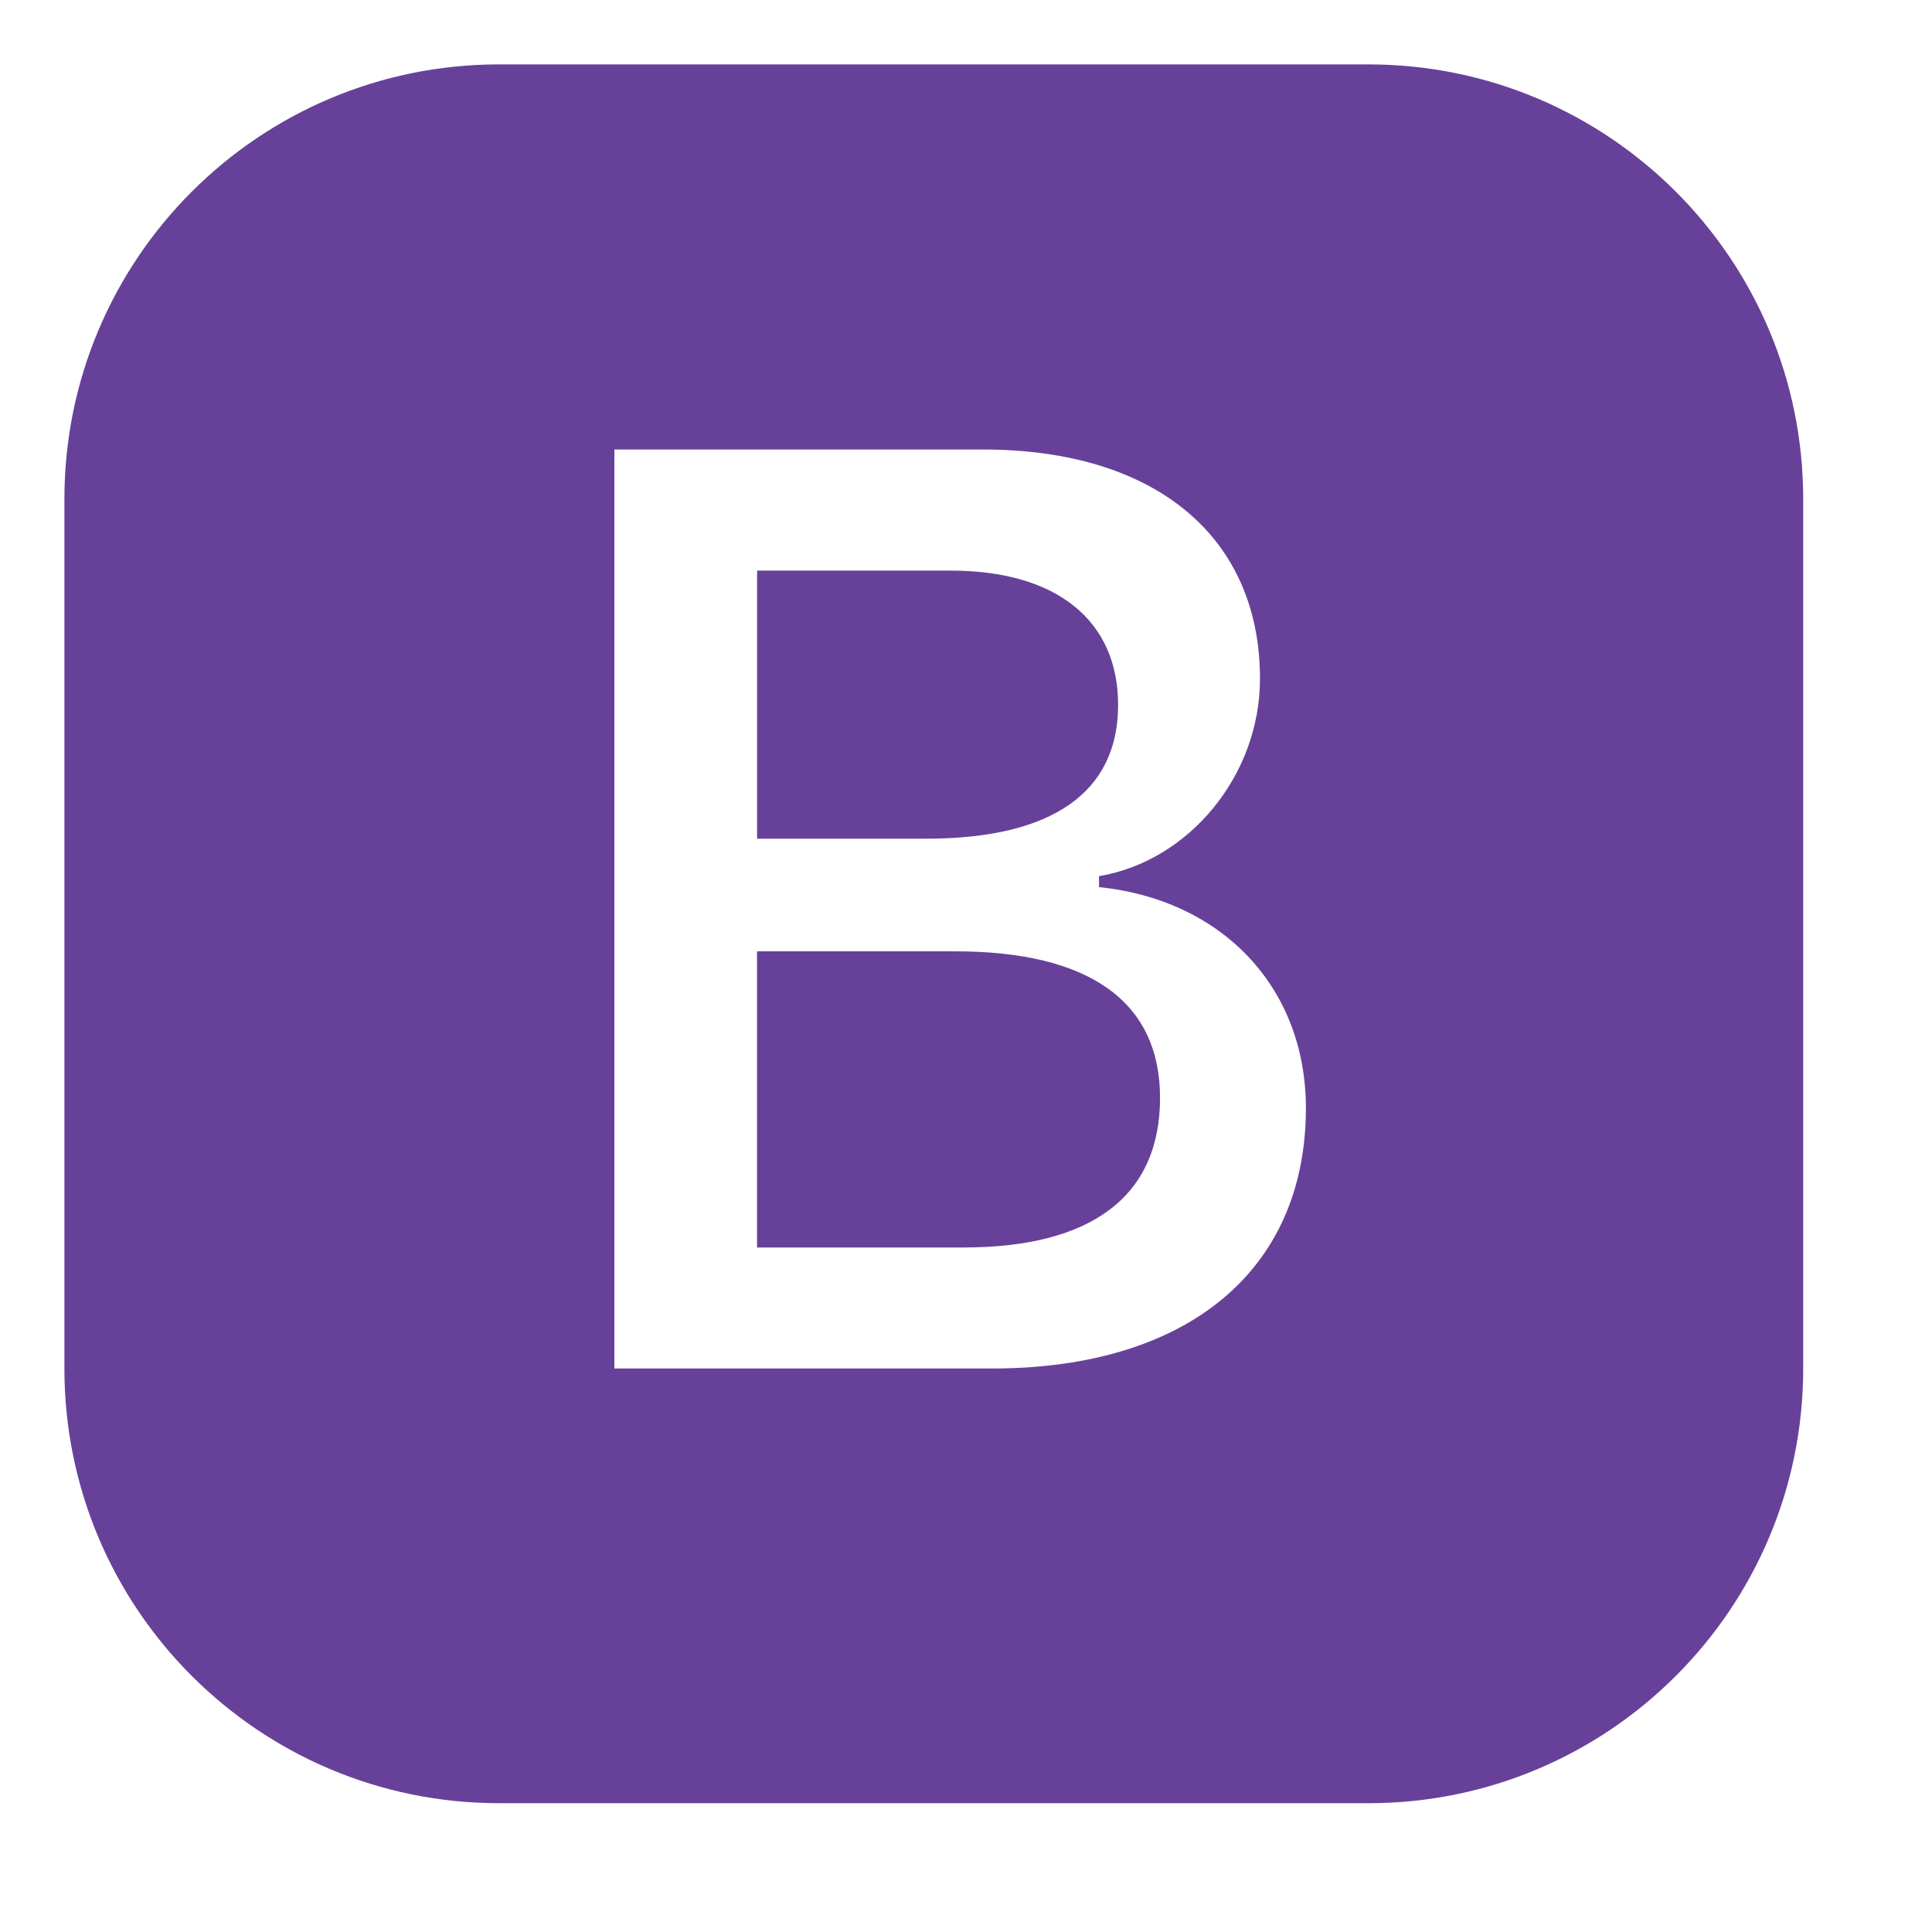
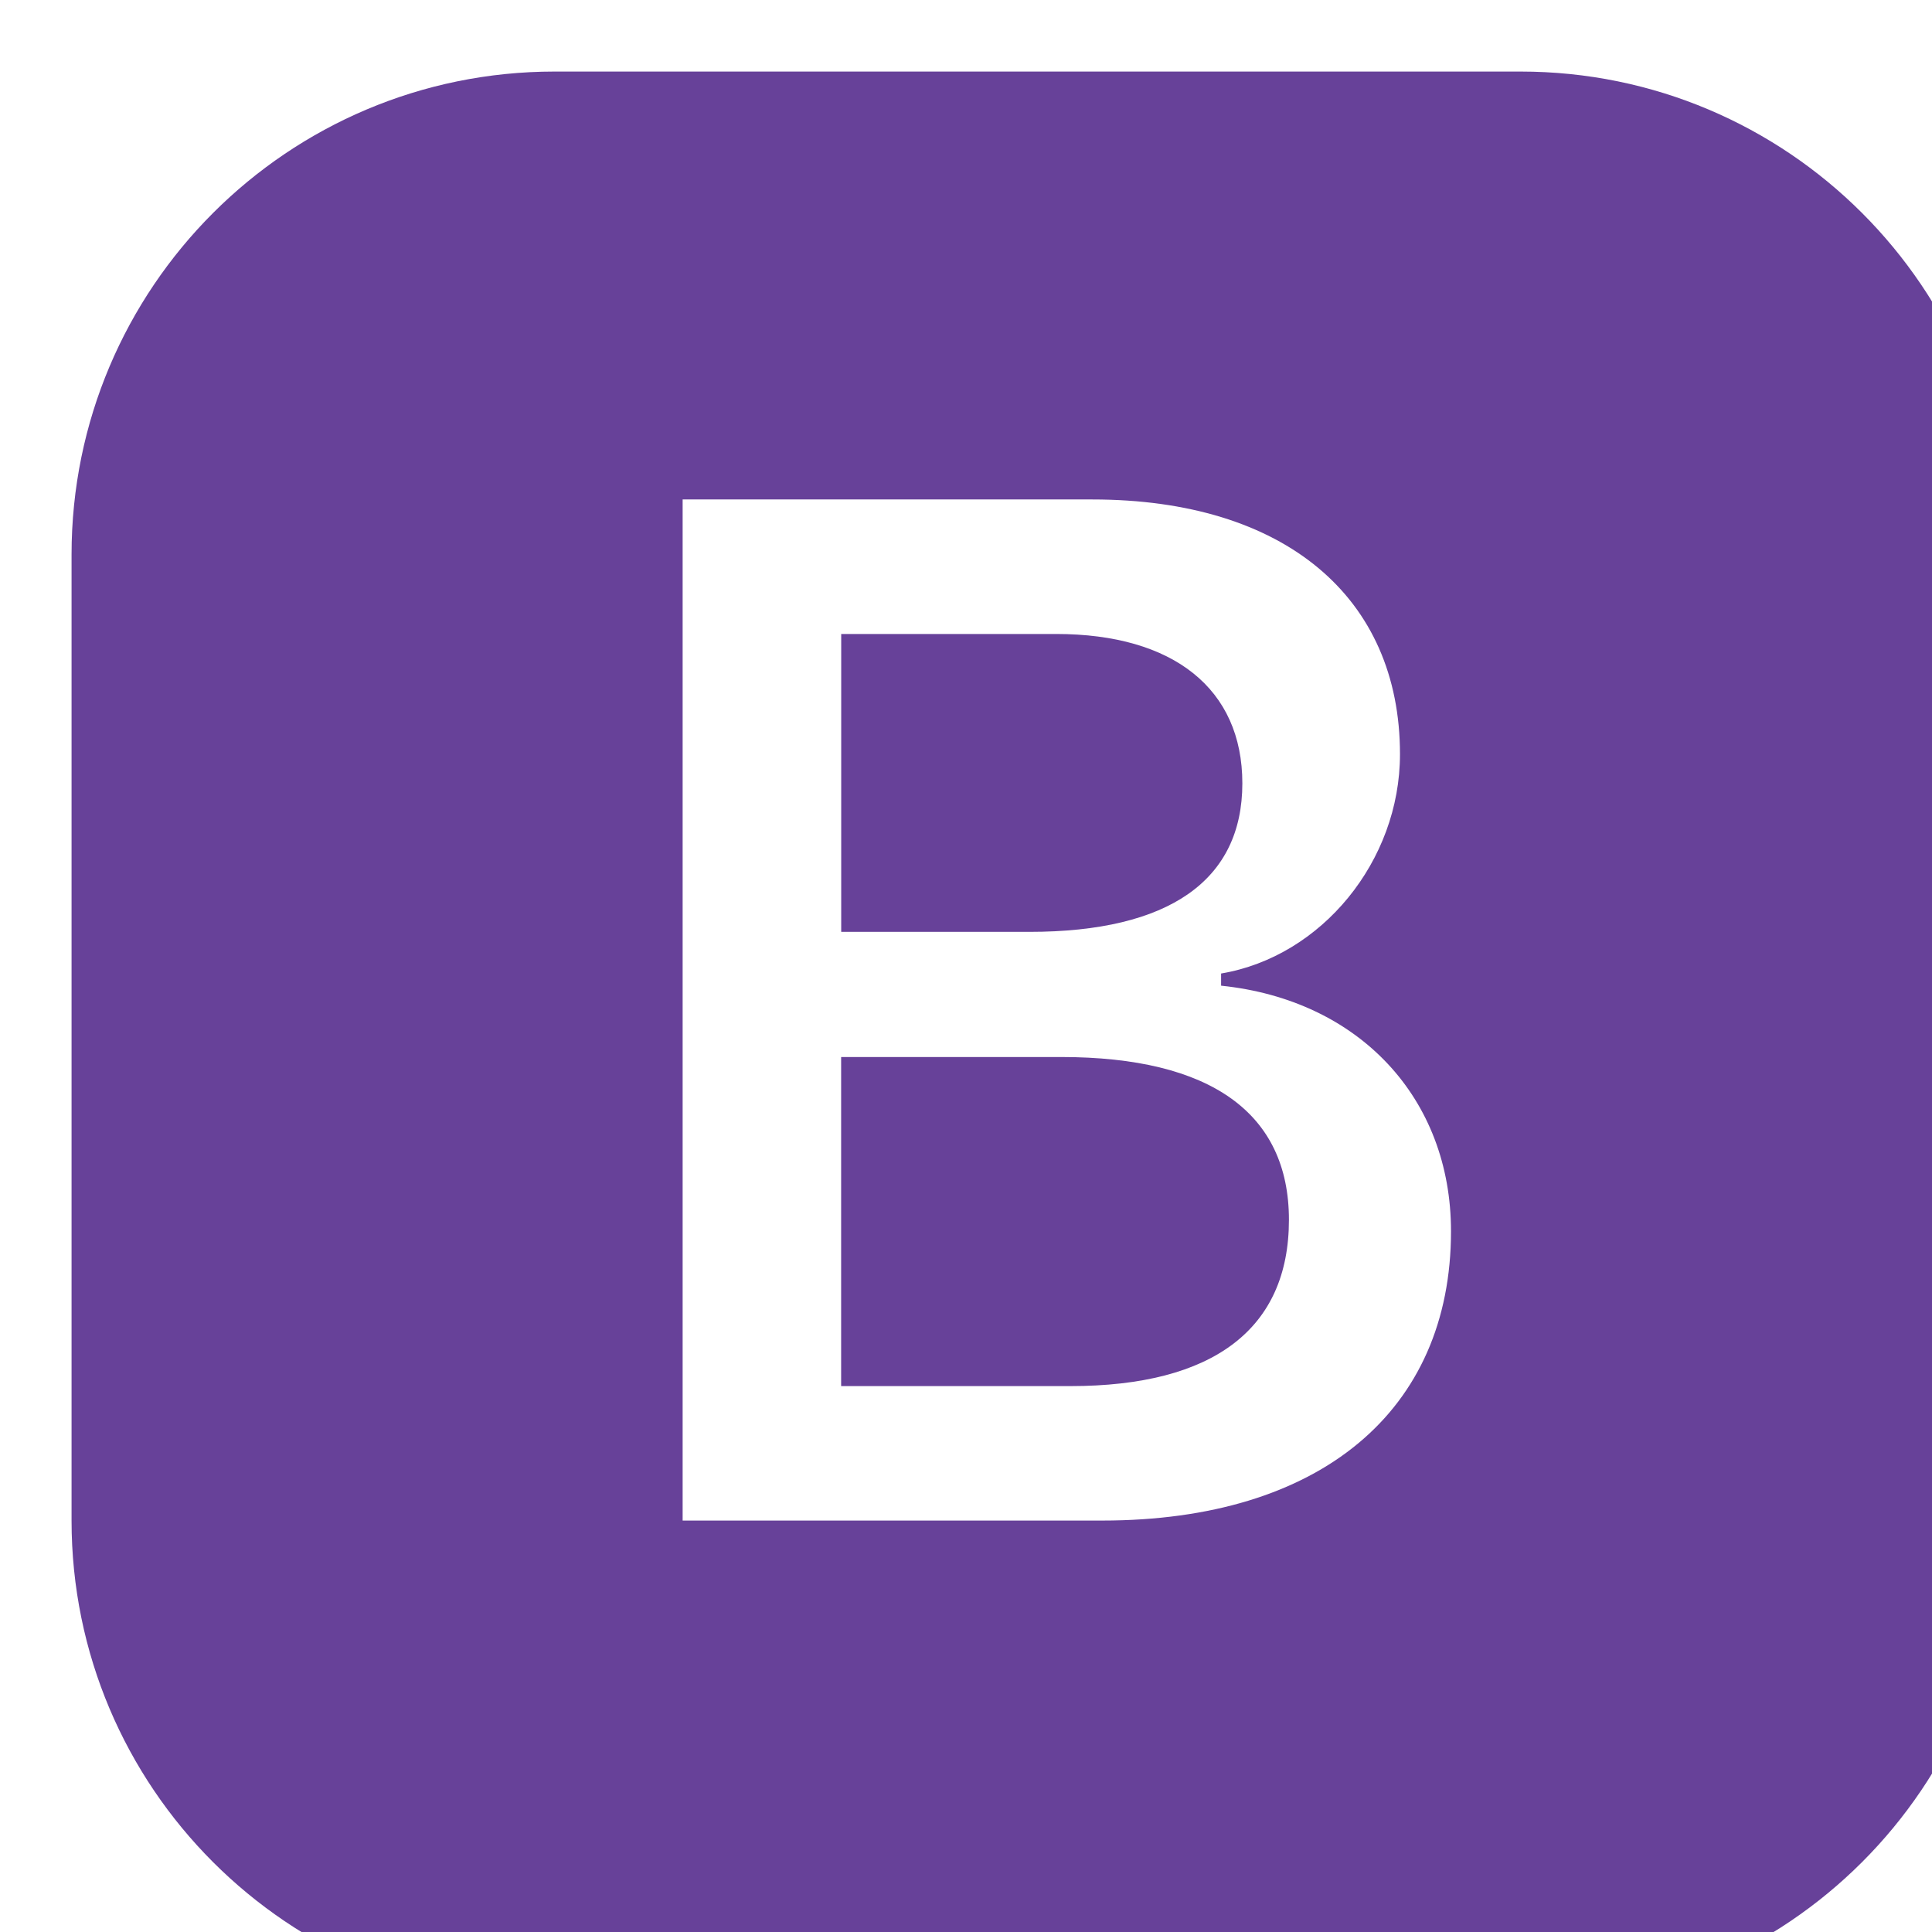
- <svg xmlns="http://www.w3.org/2000/svg" width="30" height="30" fill="none">
+ <svg xmlns="http://www.w3.org/2000/svg" fill="none">
  <path fill-rule="evenodd" d="M7.75 1A6.75 6.75 0 0 0 1 7.75v13.5A6.75 6.75 0 0 0 7.75 28h13.5A6.75 6.75 0 0 0 28 21.25V7.75A6.75 6.75 0 0 0 21.25 1H7.75zm1.79 20.25h5.864c3.044 0 4.874-1.532 4.874-4.043 0-1.86-1.284-3.233-3.213-3.432v-.17c1.404-.236 2.5-1.57 2.5-3.065 0-2.194-1.612-3.56-4.3-3.56H9.54v14.27zm2.216-8.227V8.86h3.004c1.642 0 2.602.77 2.602 2.087 0 1.353-1.02 2.076-2.977 2.076h-2.63zm0 6.348h3.203c1.998 0 3.054-.8 3.054-2.324 0-1.493-1.097-2.275-3.183-2.275h-3.075v4.598z" fill="#674199" />
</svg>
